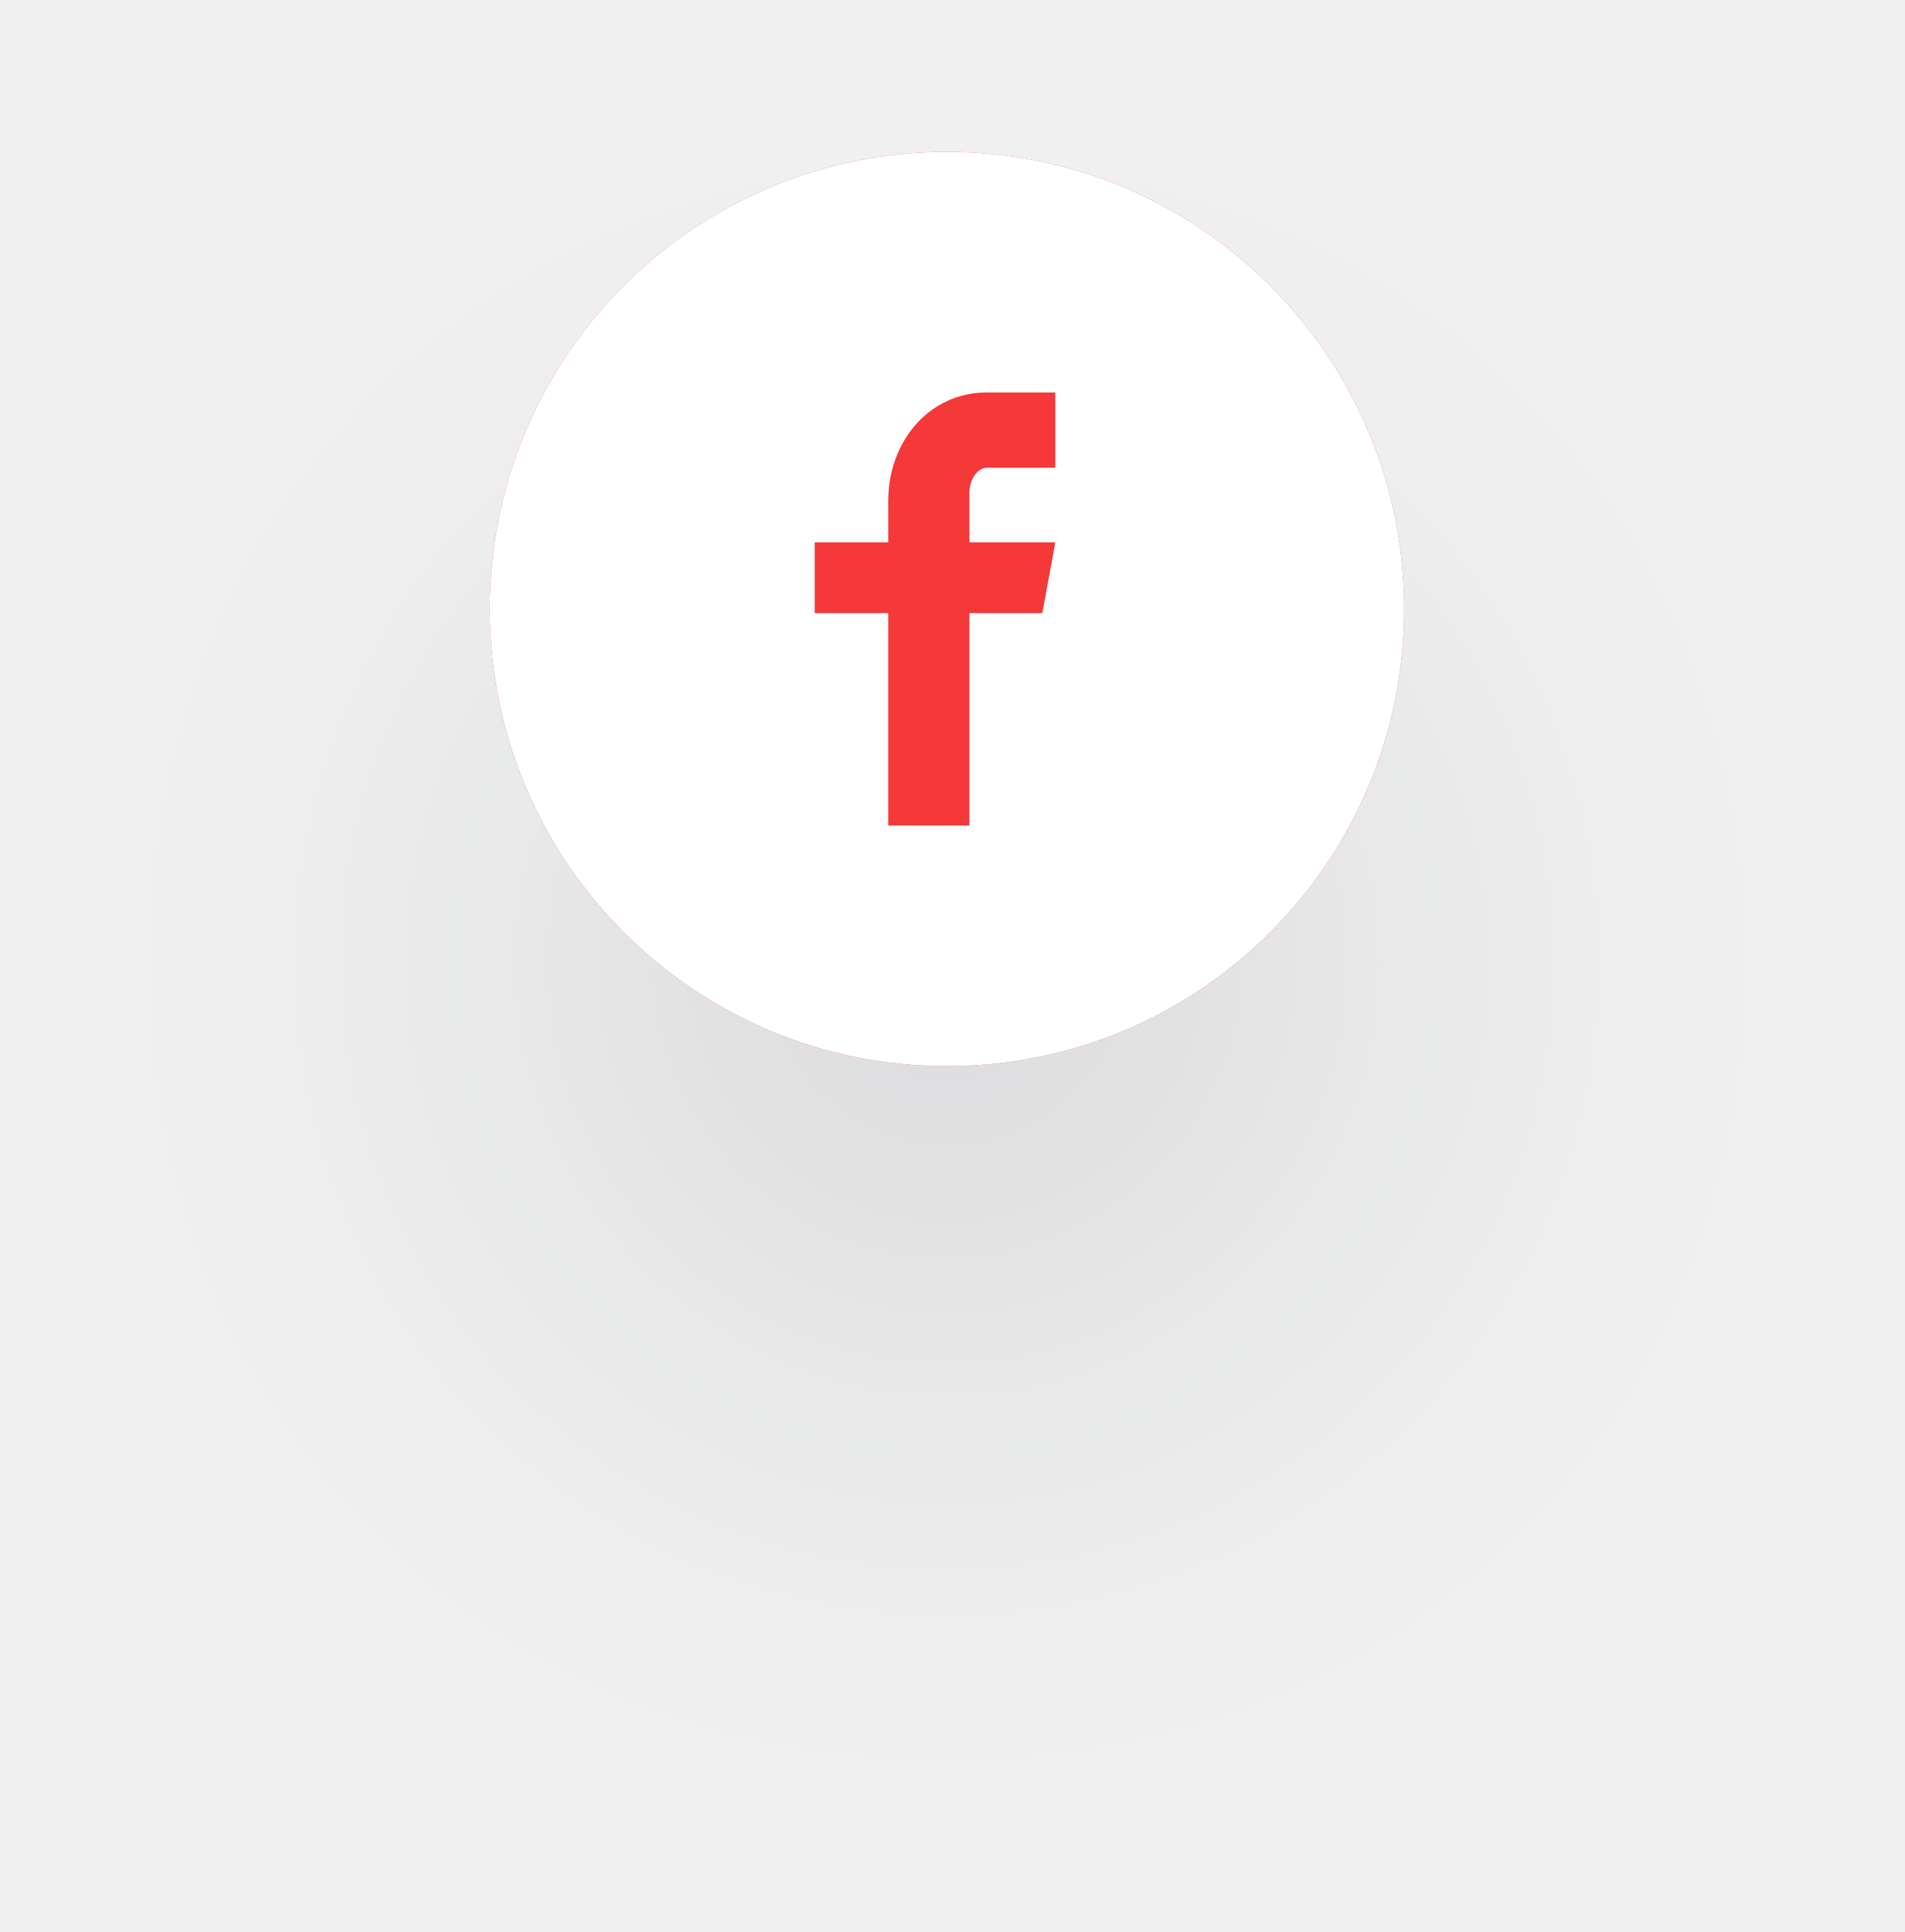
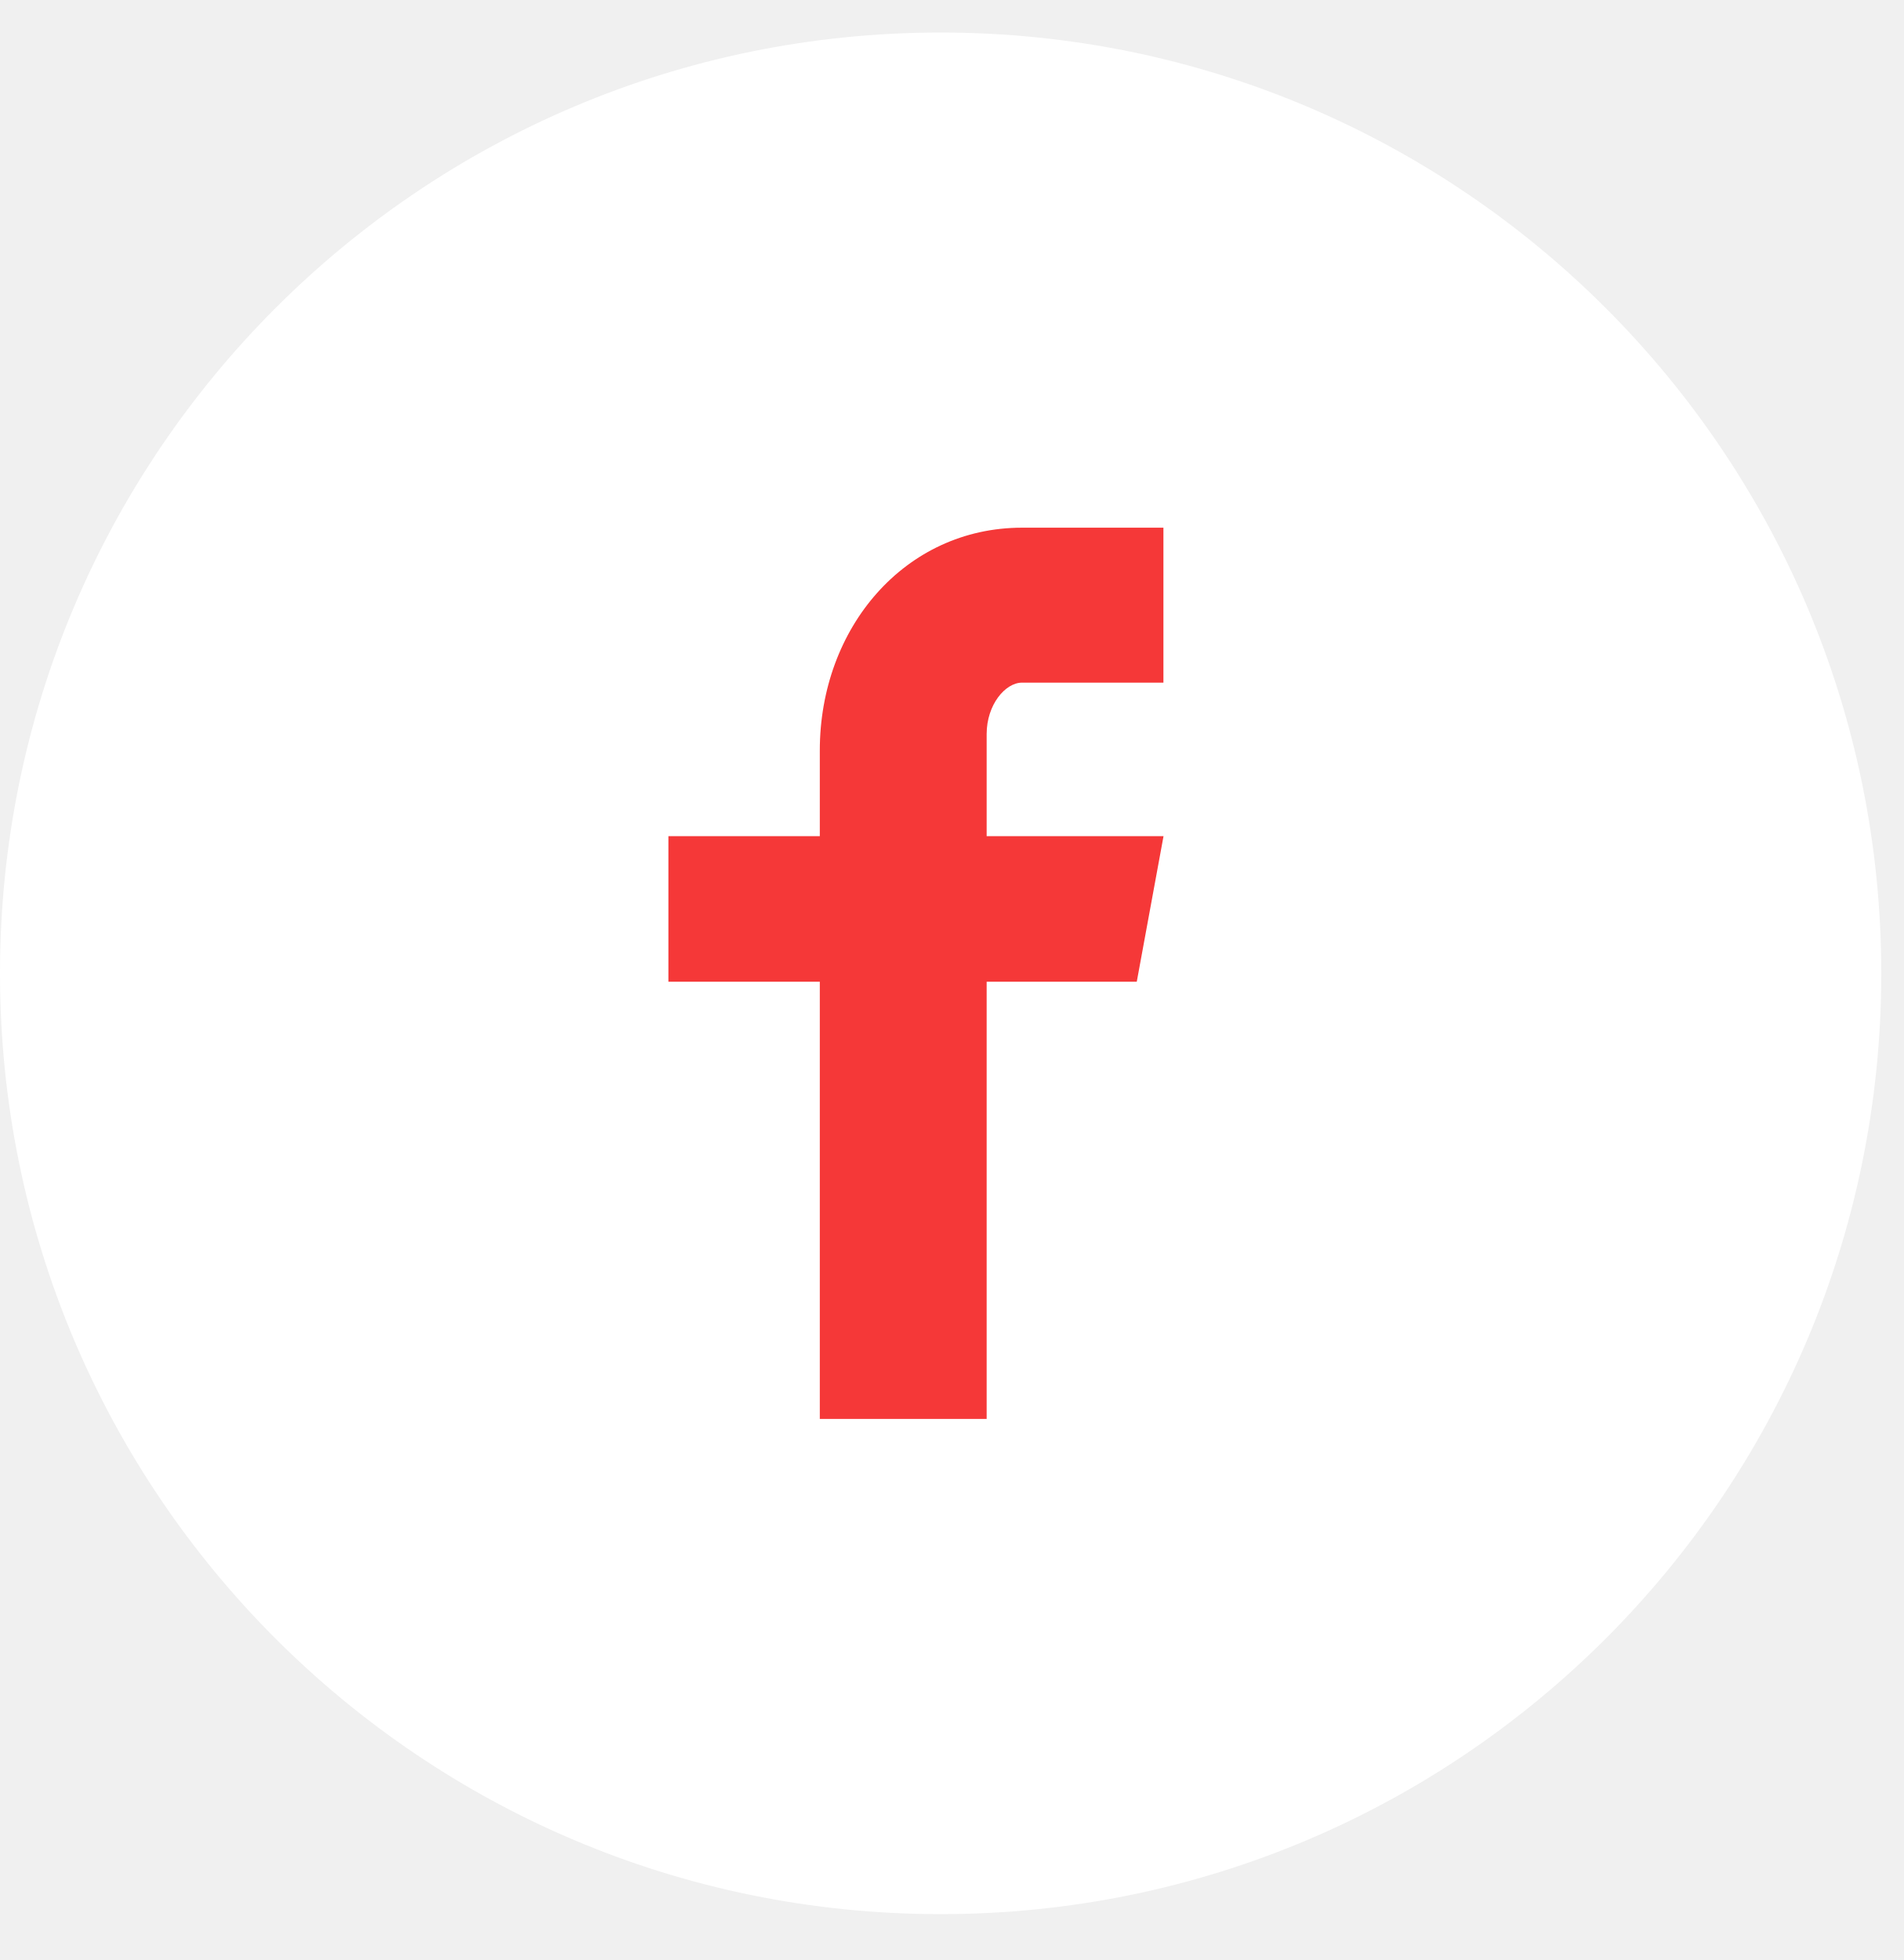
- <svg xmlns="http://www.w3.org/2000/svg" width="70" height="71" viewBox="0 0 70 71" fill="none">
-   <g filter="url(#filter0_d_1_127)">
-     <circle cx="34.8" cy="22.381" r="16.8" fill="#F53838" />
-   </g>
-   <path d="M34.8 5.581C25.521 5.581 18 13.102 18 22.381C18 31.659 25.521 39.181 34.8 39.181C44.078 39.181 51.6 31.659 51.6 22.381C51.6 13.102 44.078 5.581 34.8 5.581ZM38.779 17.19H36.254C35.955 17.19 35.623 17.584 35.623 18.107V19.931H38.781L38.303 22.531H35.623V30.338H32.642V22.531H29.939V19.931H32.642V18.401C32.642 16.207 34.165 14.423 36.254 14.423H38.779V17.19Z" fill="white" />
-   <defs>
-     <filter id="filter0_d_1_127" x="0" y="0.581" width="69.6" height="69.6" filterUnits="userSpaceOnUse" color-interpolation-filters="sRGB">
-       <feFlood flood-opacity="0" result="BackgroundImageFix" />
-       <feColorMatrix in="SourceAlpha" type="matrix" values="0 0 0 0 0 0 0 0 0 0 0 0 0 0 0 0 0 0 127 0" result="hardAlpha" />
-       <feOffset dy="13" />
-       <feGaussianBlur stdDeviation="9" />
-       <feColorMatrix type="matrix" values="0 0 0 0 0.066 0 0 0 0 0.073 0 0 0 0 0.138 0 0 0 0.08 0" />
-       <feBlend mode="normal" in2="BackgroundImageFix" result="effect1_dropShadow_1_127" />
-       <feBlend mode="normal" in="SourceGraphic" in2="effect1_dropShadow_1_127" result="shape" />
-     </filter>
-   </defs>
+ <svg xmlns="http://www.w3.org/2000/svg" width="34" height="35" viewBox="0 0 34 35" fill="none">
+   <ellipse cx="17" cy="17.5" rx="16" ry="15.5" fill="#F53838" />
+   <path d="M16.8 0.581C7.521 0.581 0 8.102 0 17.381C0 26.659 7.521 34.181 16.8 34.181C26.078 34.181 33.6 26.659 33.6 17.381C33.6 8.102 26.078 0.581 16.8 0.581ZM20.779 12.19H18.254C17.955 12.19 17.622 12.584 17.622 13.107V14.931H20.781L20.303 17.531H17.622V25.338H14.642V17.531H11.938V14.931H14.642V13.401C14.642 11.207 16.165 9.423 18.254 9.423H20.779V12.19Z" fill="white" />
</svg>
